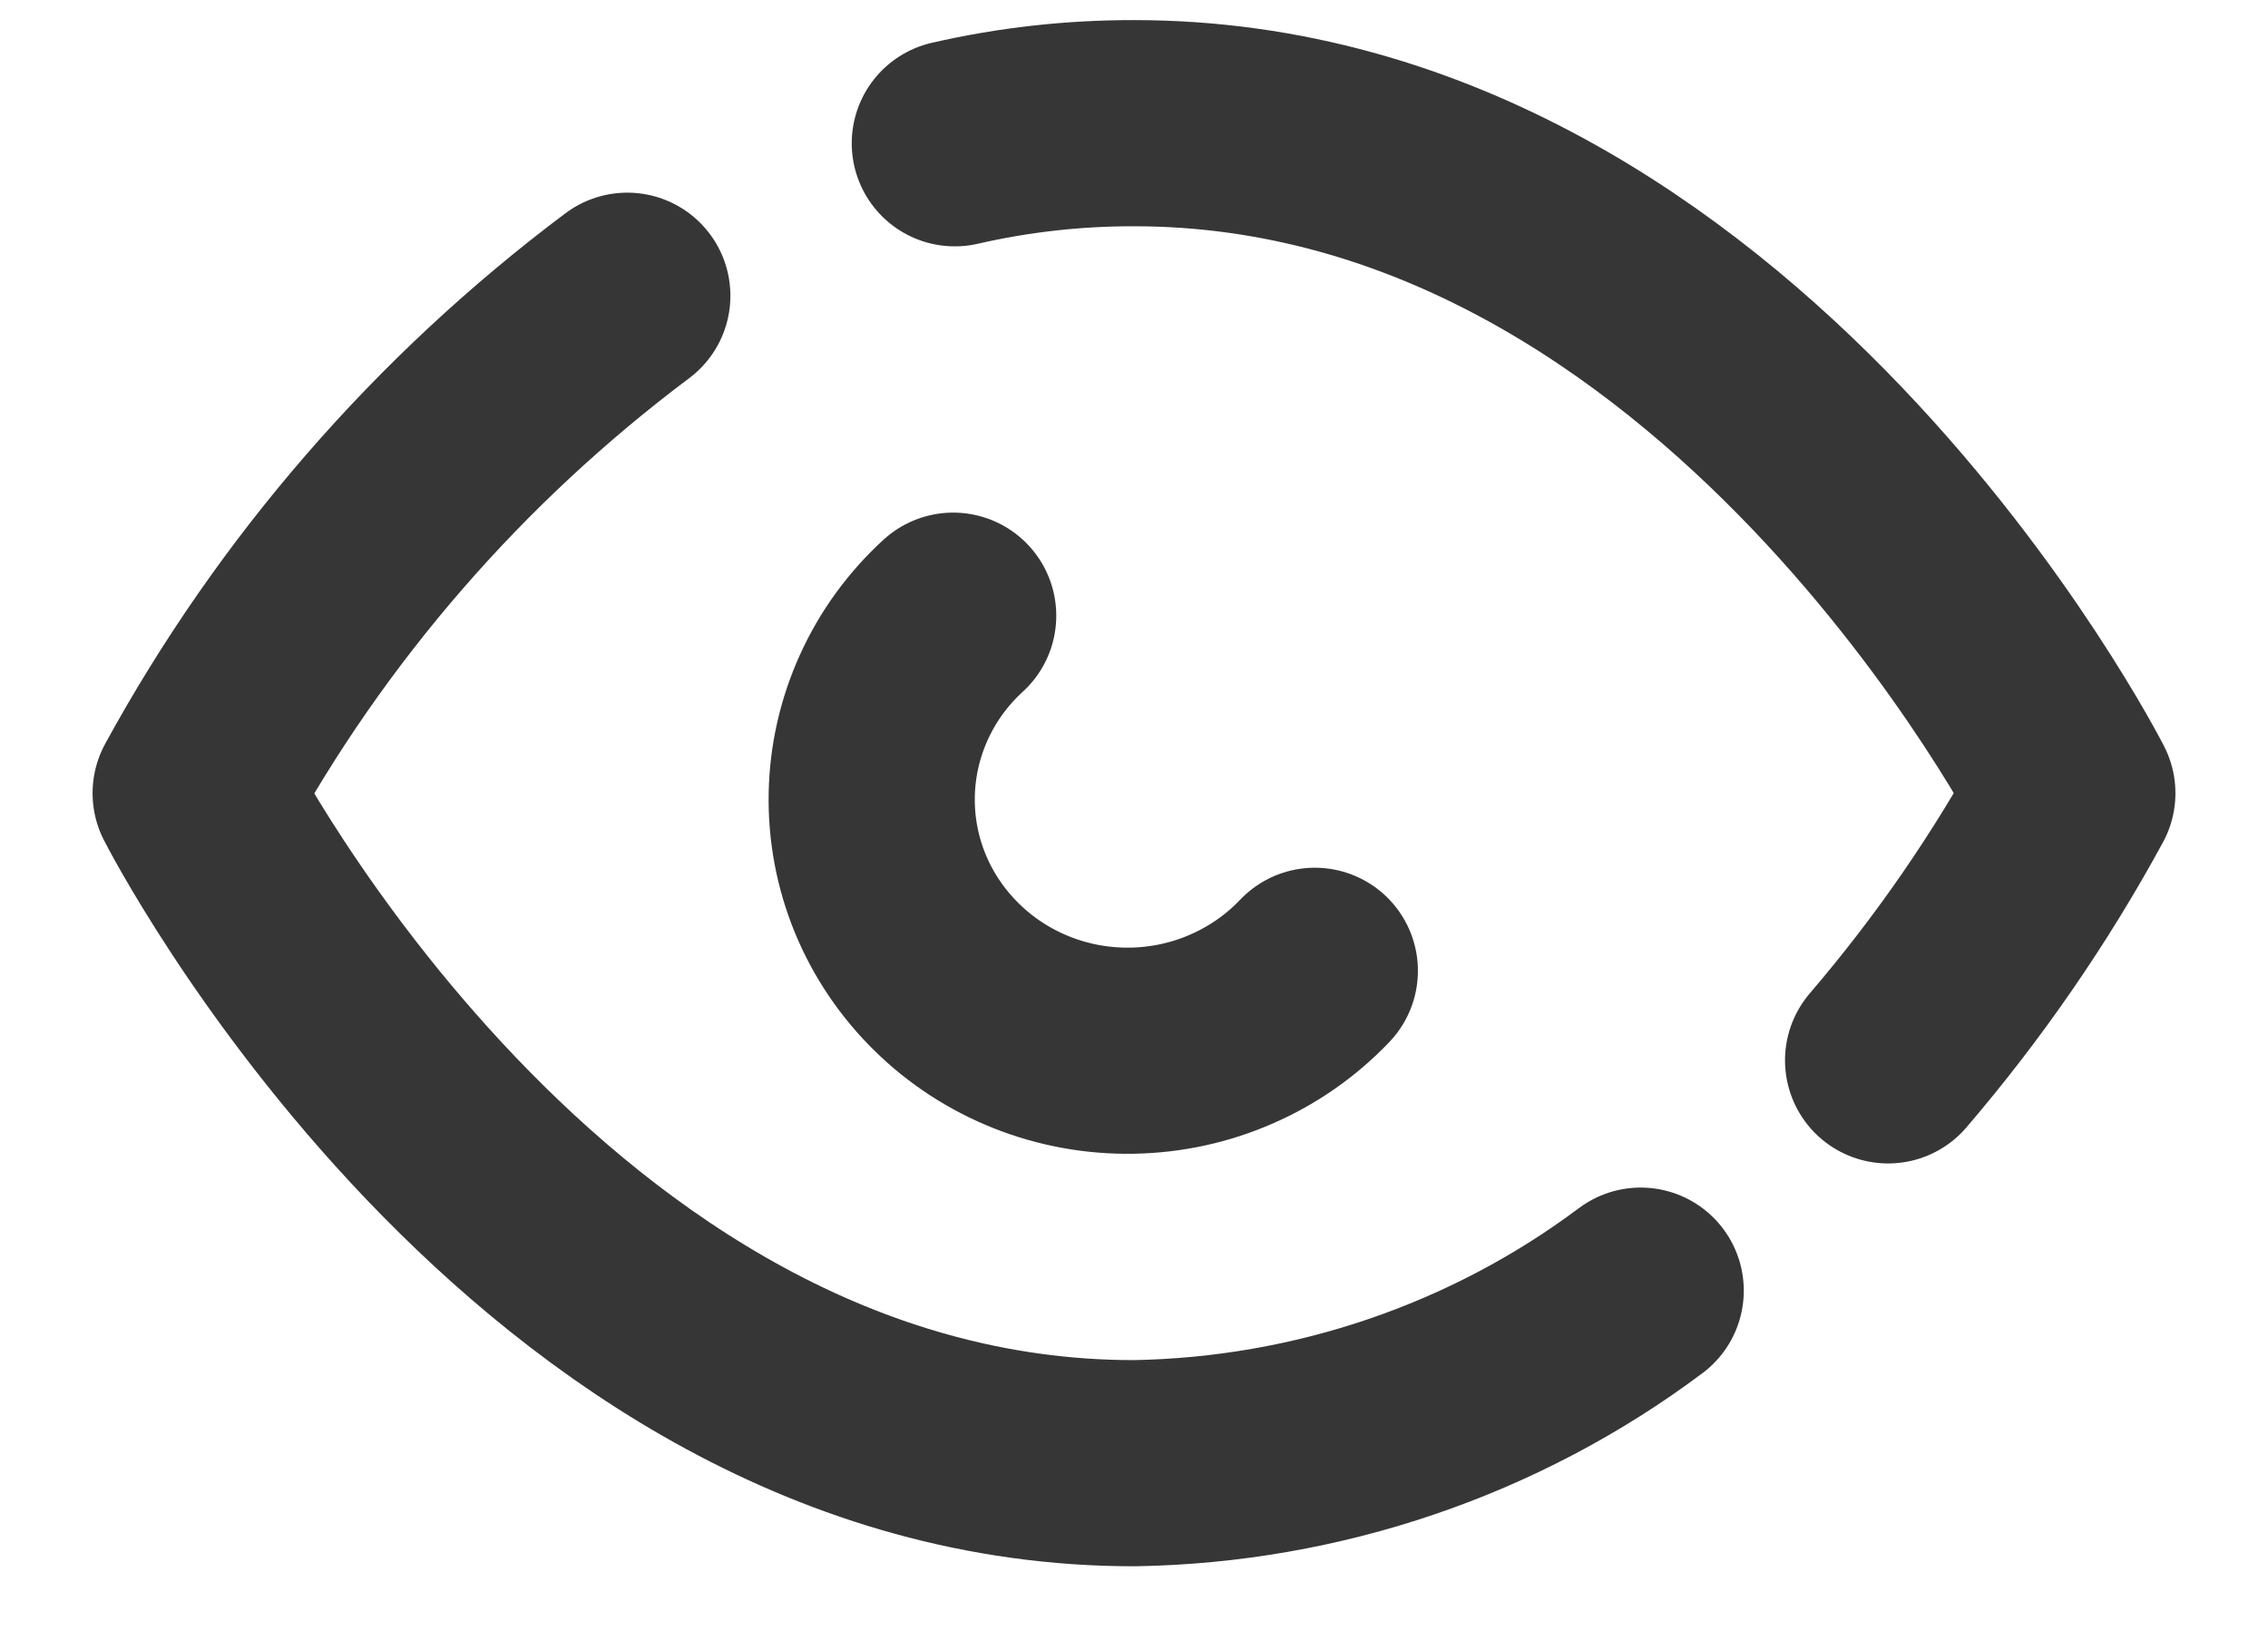
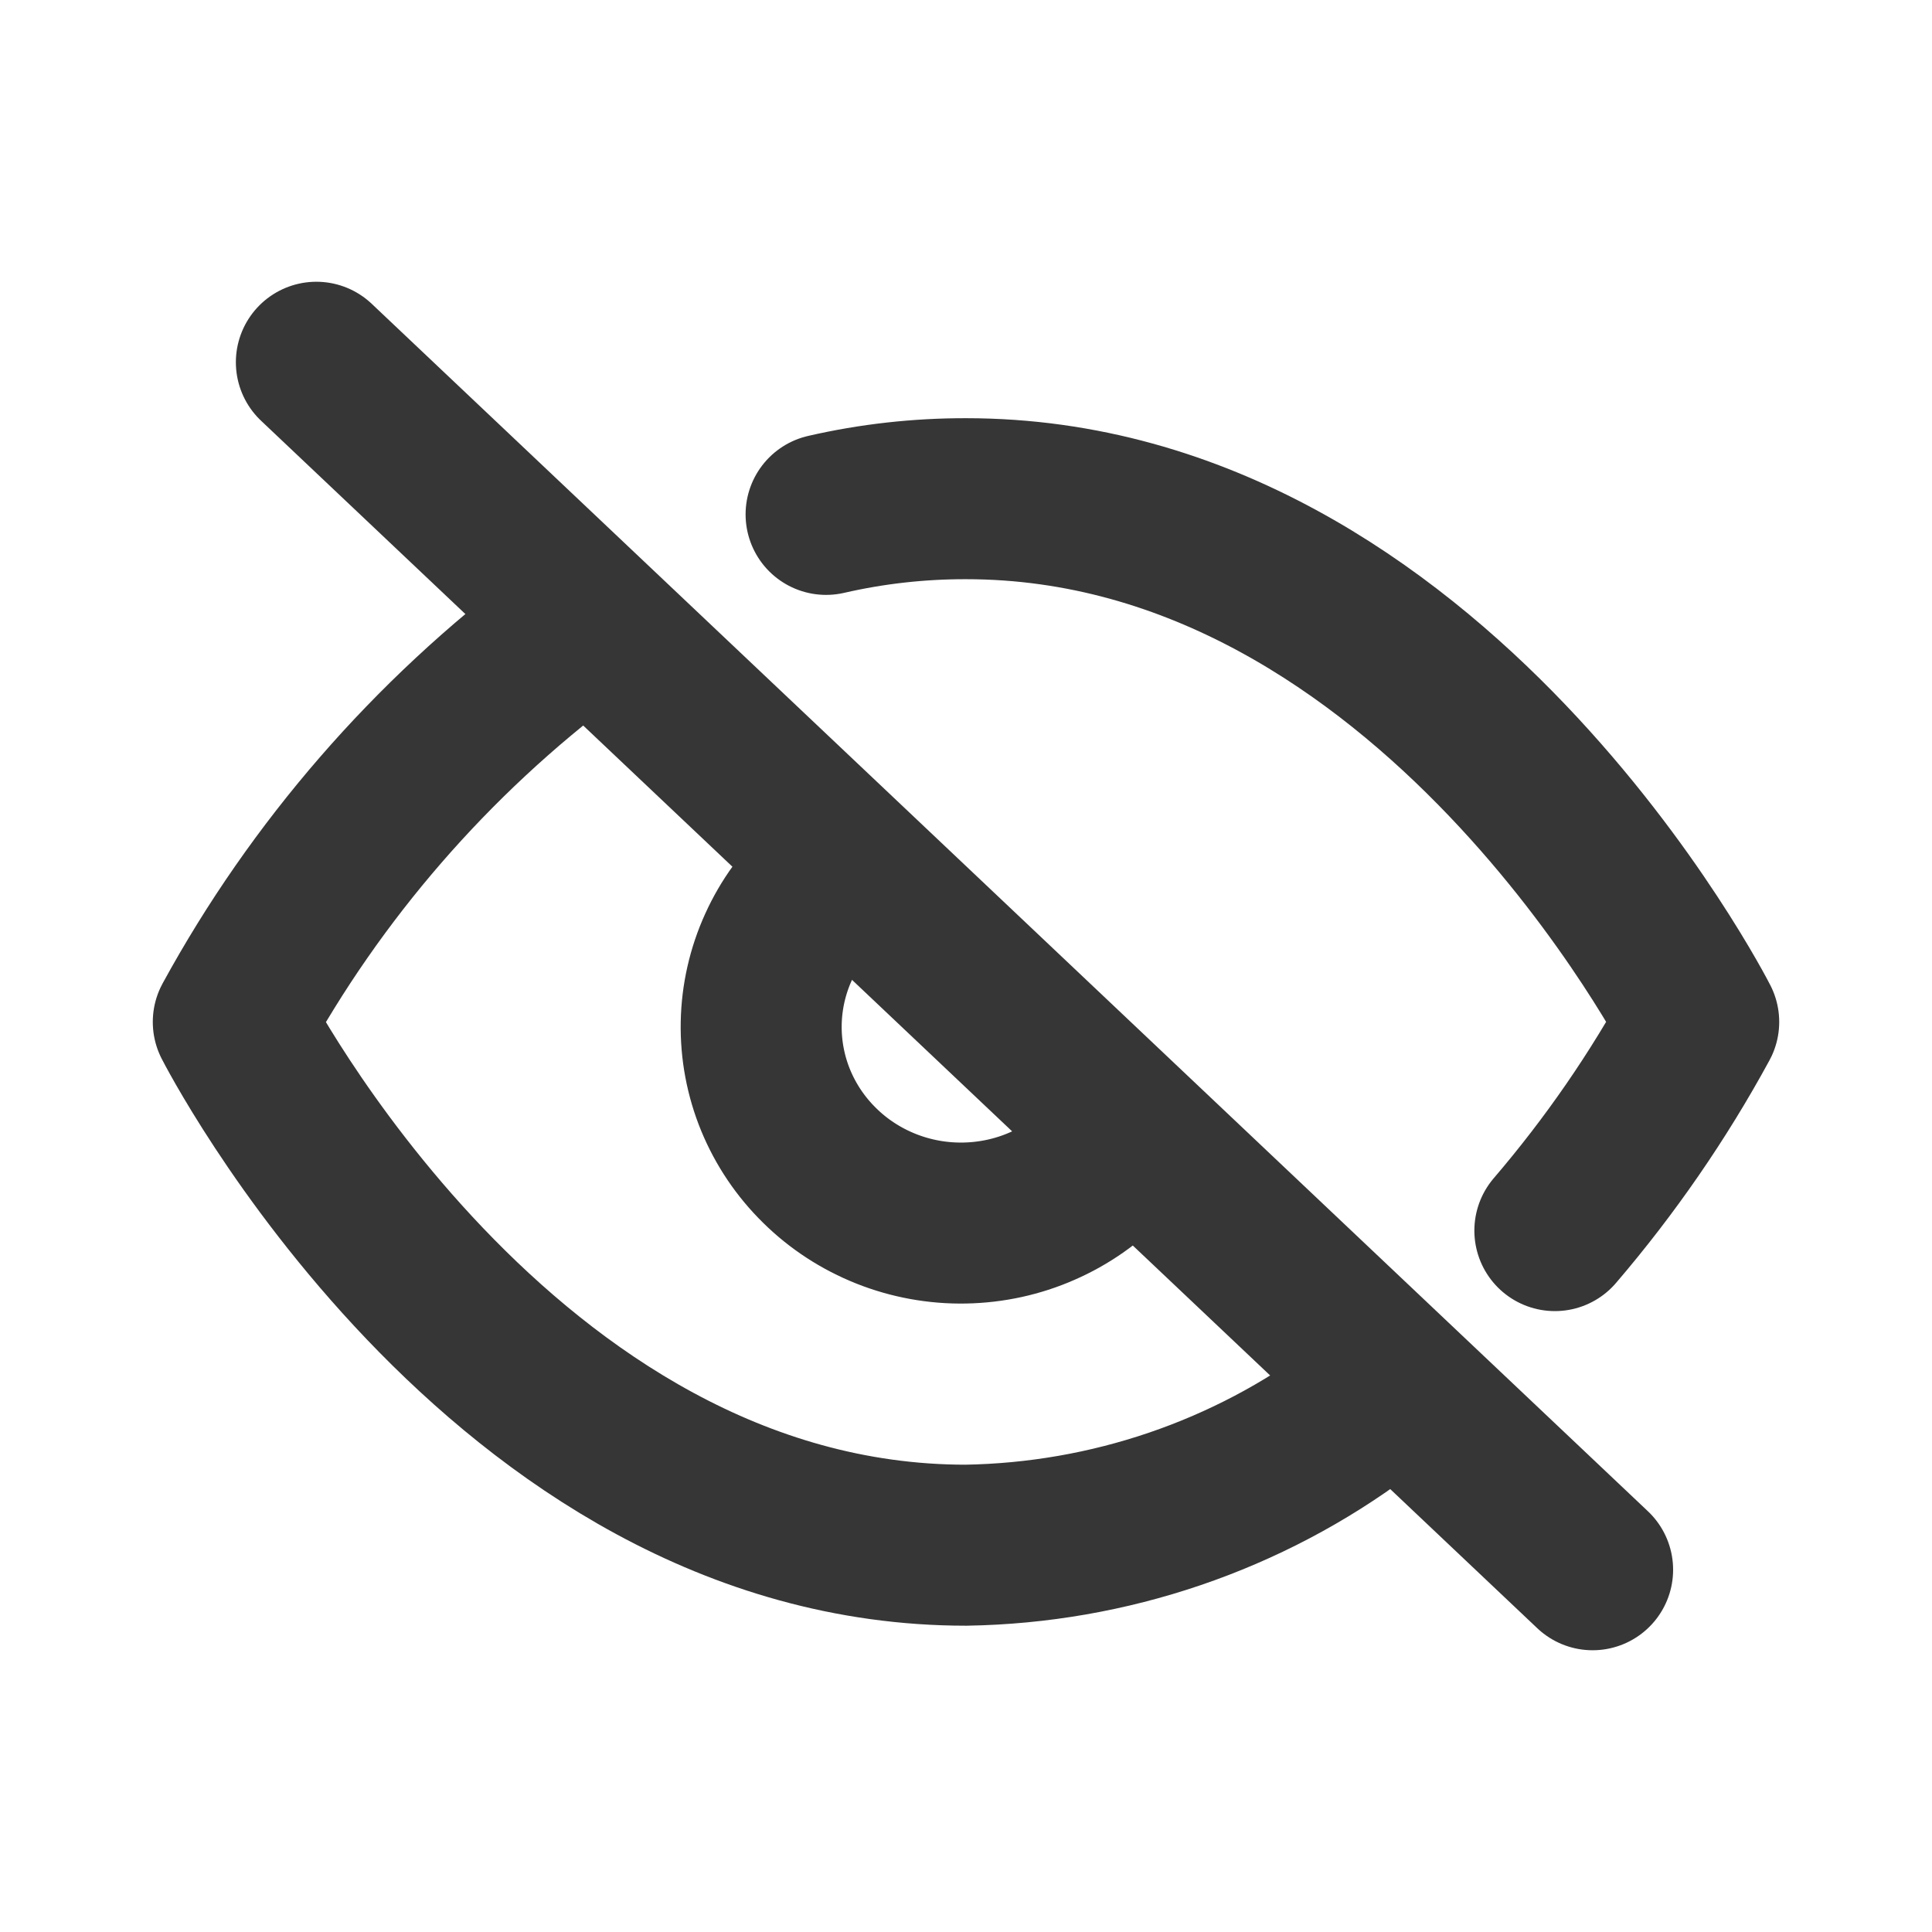
- <svg xmlns="http://www.w3.org/2000/svg" width="22" height="16" viewBox="0 0 22 16" fill="none">
-   <path d="M15.915 12.521C14.501 13.58 12.778 14.166 11 14.195C5.208 14.195 1.898 7.695 1.898 7.695C2.927 5.812 4.355 4.166 6.085 2.869M9.262 1.39C9.832 1.259 10.415 1.194 11 1.195C16.792 1.195 20.102 7.695 20.102 7.695C19.6 8.618 19.001 9.486 18.315 10.287M12.754 9.418C12.527 9.657 12.253 9.849 11.948 9.982C11.644 10.116 11.315 10.187 10.982 10.193C10.649 10.199 10.318 10.139 10.008 10.016C9.699 9.893 9.418 9.711 9.183 9.479C8.947 9.248 8.761 8.972 8.636 8.669C8.511 8.365 8.45 8.04 8.456 7.713C8.462 7.386 8.535 7.063 8.671 6.764C8.806 6.465 9.002 6.196 9.246 5.973" stroke="#363636" stroke-width="2" stroke-linecap="round" stroke-linejoin="round" />
+ <svg xmlns="http://www.w3.org/2000/svg" width="24" height="24" viewBox="0 0 24 24" fill="none">
+   <path d="M16.915 17.521C15.501 18.58 13.778 19.166 12 19.195C6.208 19.195 2.898 12.695 2.898 12.695C3.927 10.812 5.355 9.166 7.085 7.869M10.262 6.39C10.832 6.259 11.415 6.194 12 6.195C17.792 6.195 21.102 12.695 21.102 12.695C20.6 13.618 20.001 14.486 19.315 15.287M13.754 14.418C13.527 14.657 13.253 14.849 12.948 14.982C12.644 15.116 12.315 15.187 11.982 15.193C11.649 15.199 11.318 15.139 11.008 15.016C10.699 14.893 10.418 14.711 10.183 14.479C9.947 14.248 9.761 13.972 9.636 13.669C9.511 13.365 9.45 13.04 9.456 12.713C9.462 12.386 9.535 12.063 9.671 11.764C9.806 11.465 10.002 11.196 10.246 10.973" stroke="#363636" stroke-width="2" stroke-linecap="round" stroke-linejoin="round" />
+   <path d="M3.93 4.5L19.784 19.5" stroke="#363636" stroke-width="2" stroke-linecap="round" stroke-linejoin="round" />
</svg>
